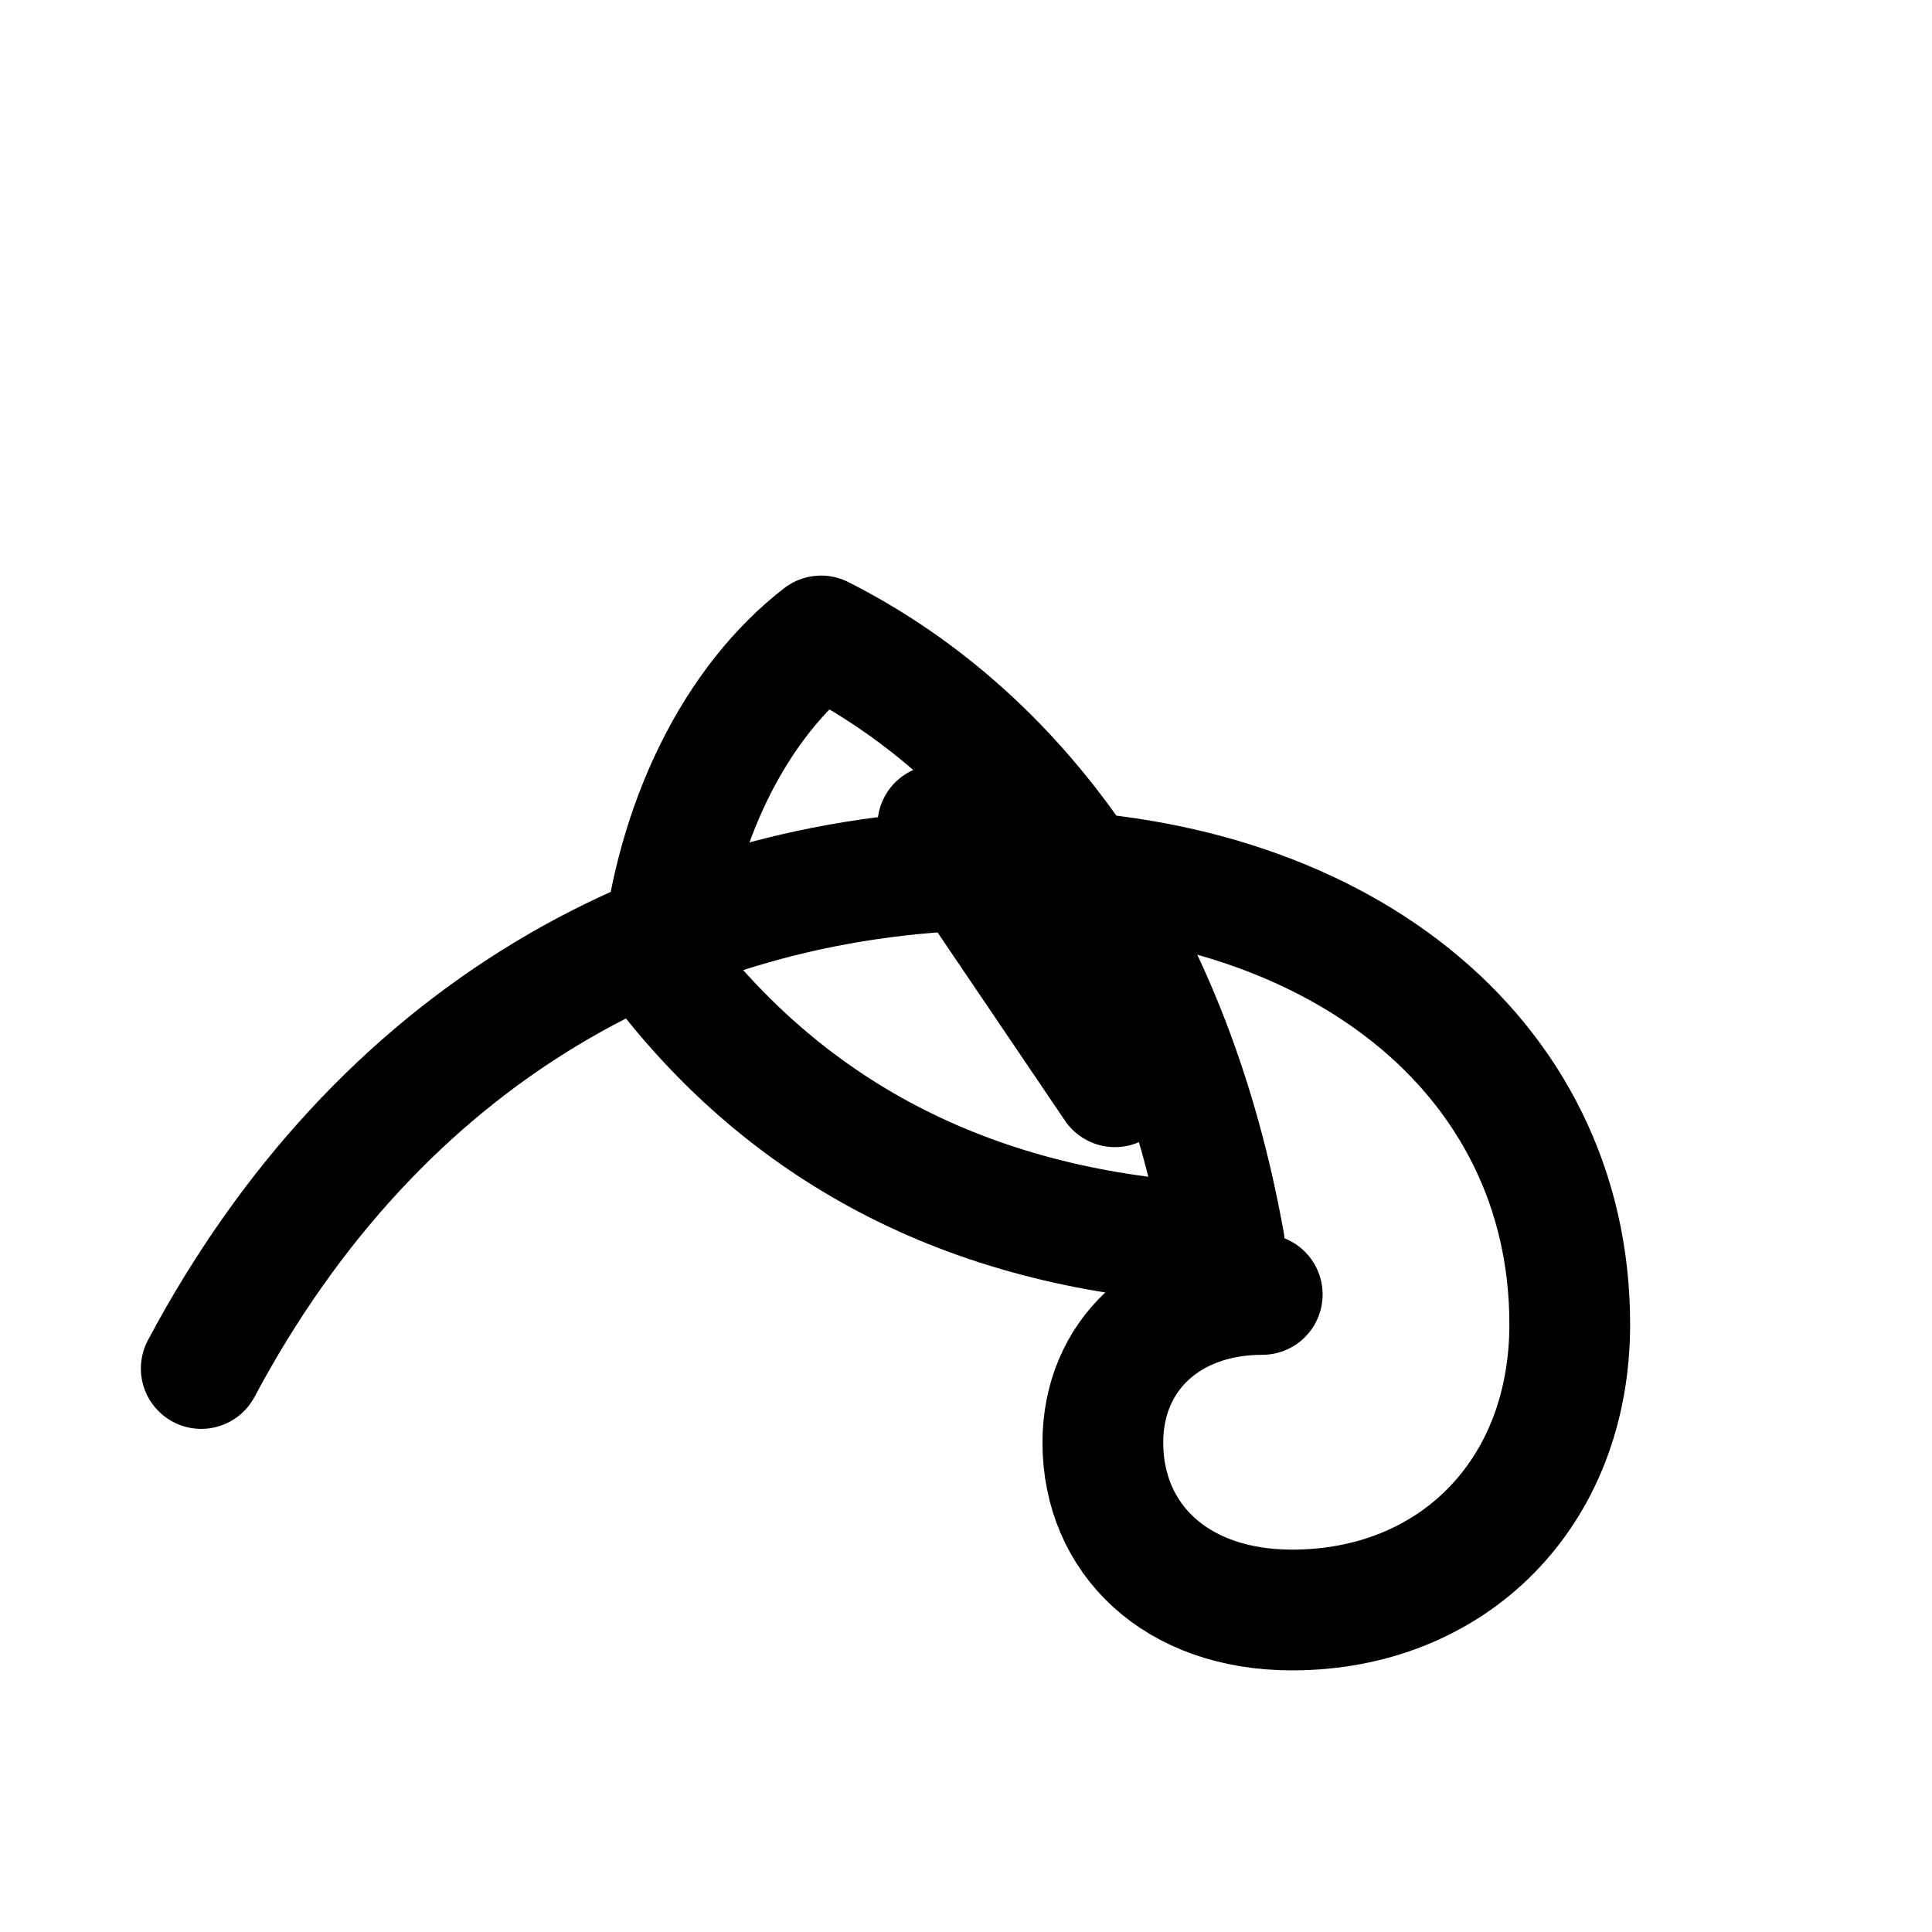
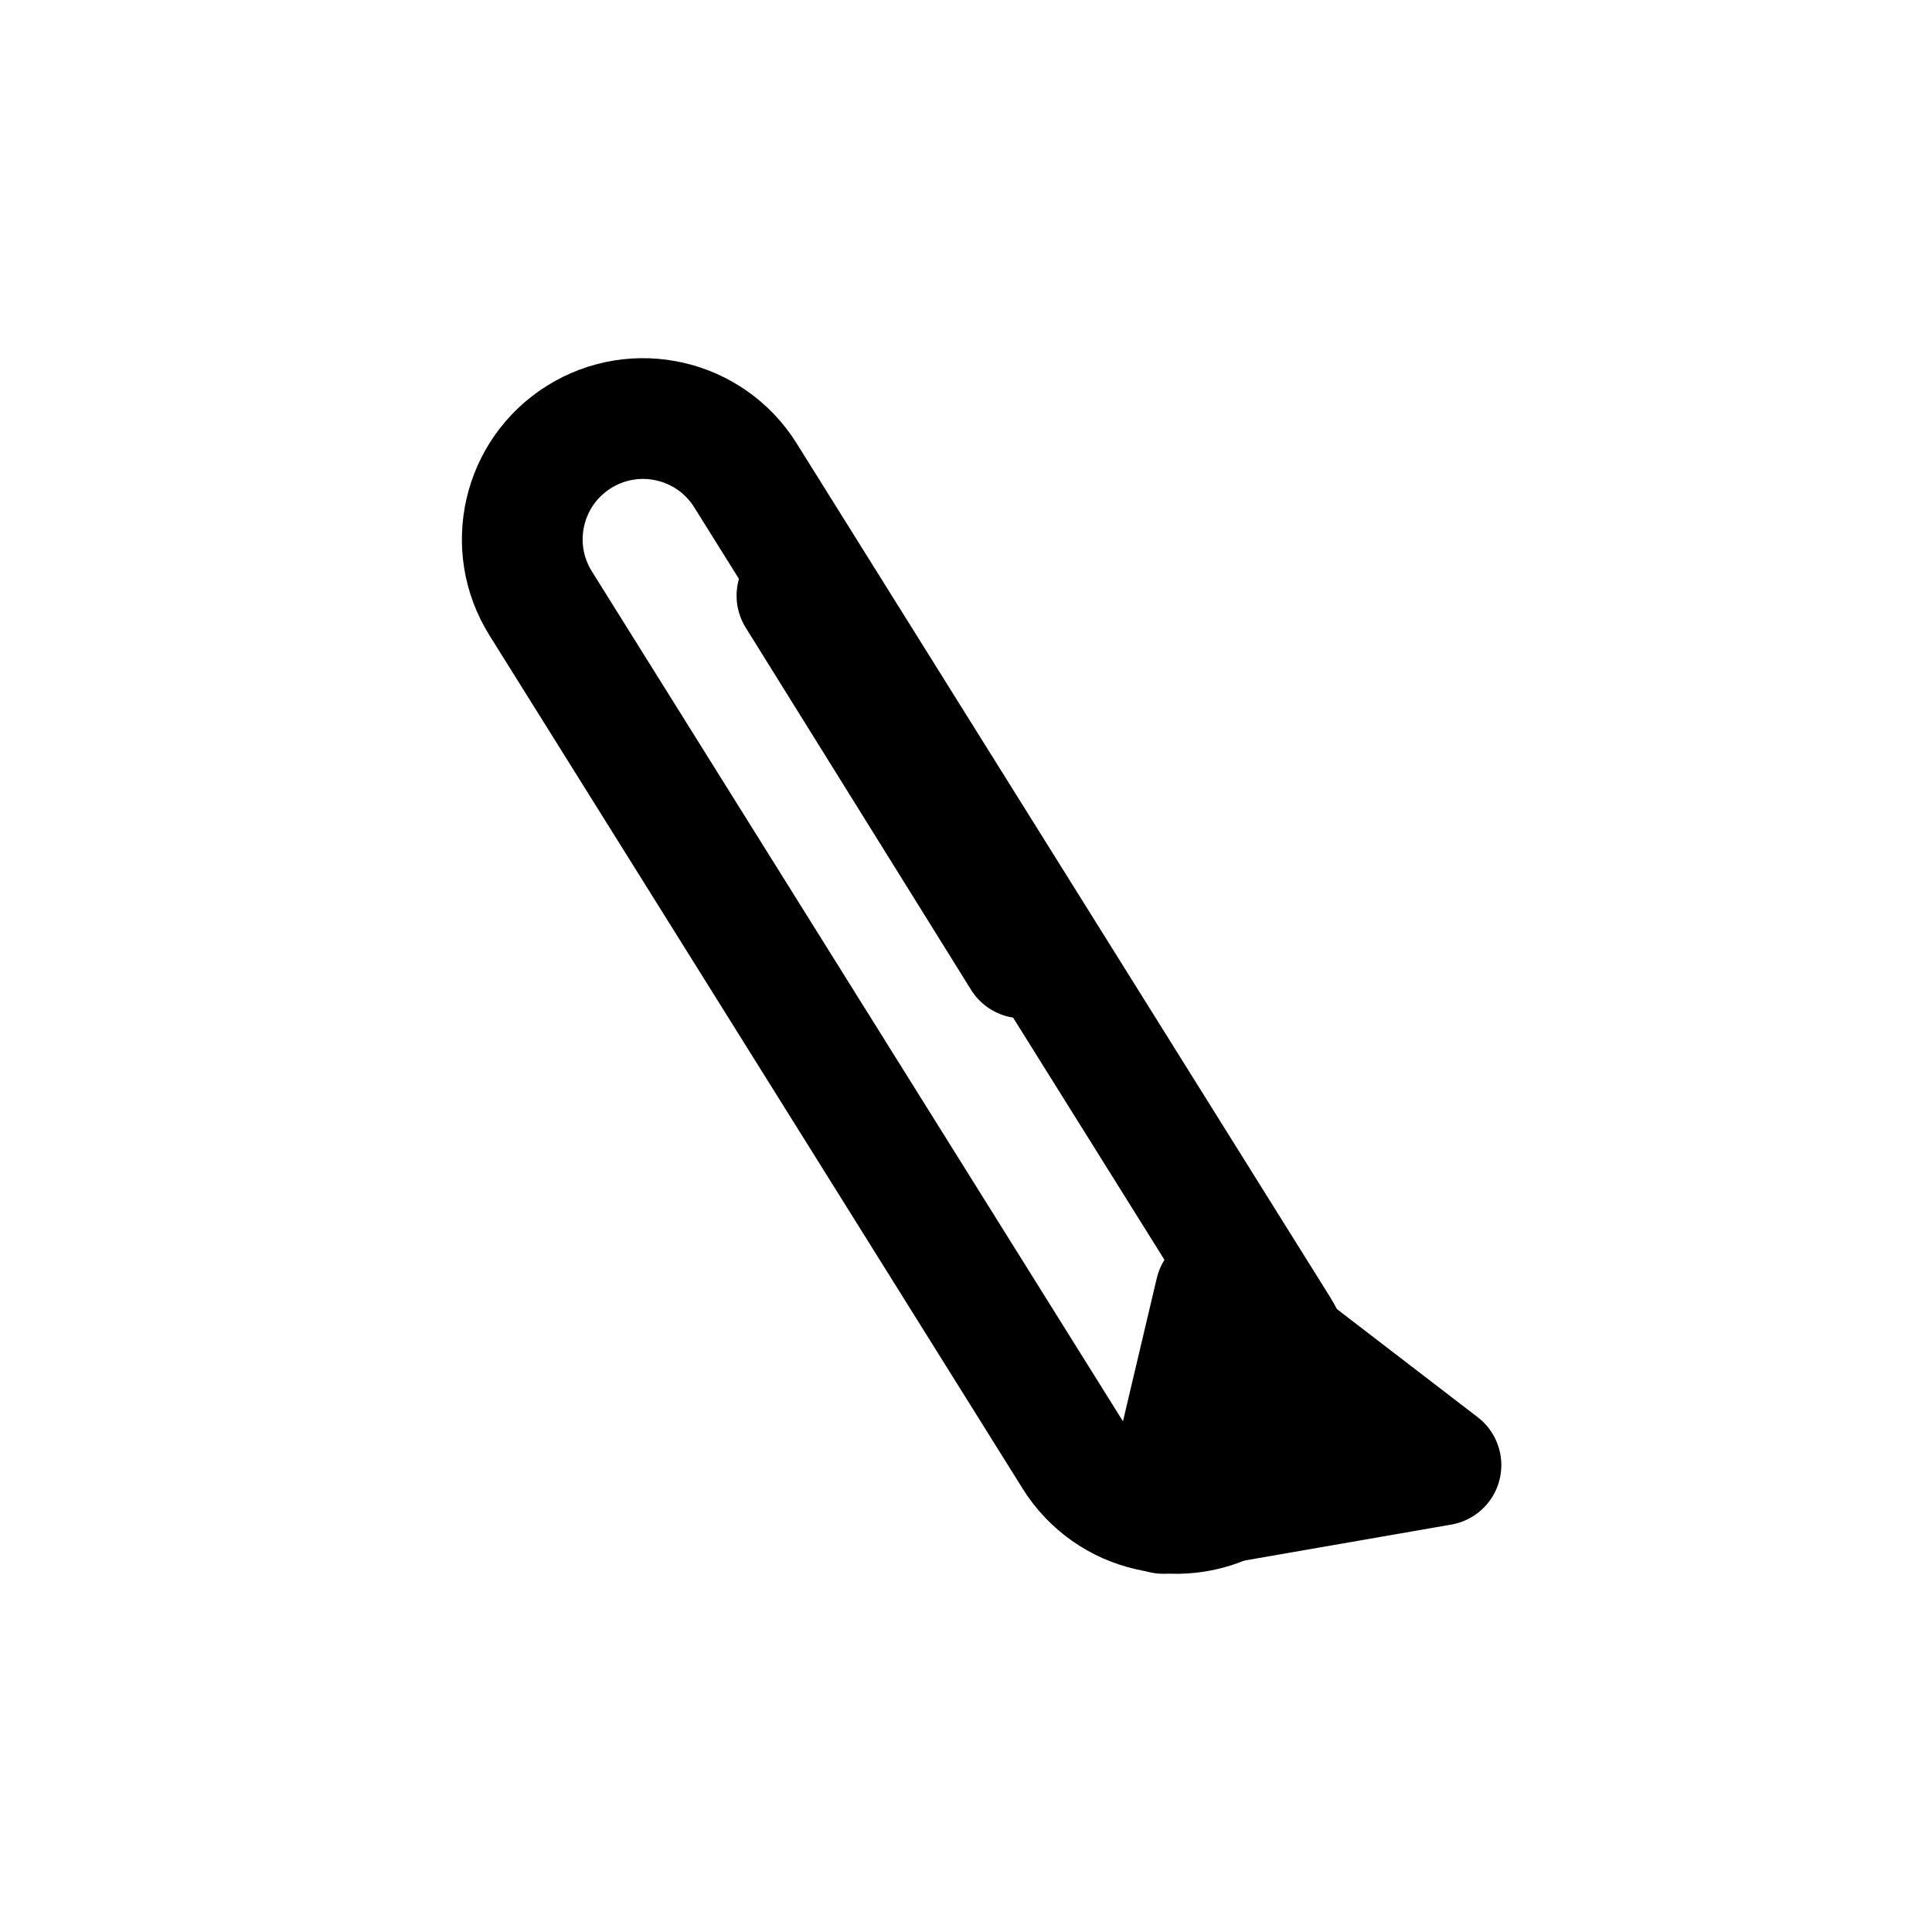
<svg xmlns="http://www.w3.org/2000/svg" viewBox="0 0 24 24" fill="none">
-   <path d="M2.5 17c2.2-4.13 5.86-6.2 10.02-6.2 4.05 0 6.98 2.29 6.98 5.65 0 2.11-1.46 3.55-3.45 3.55-1.45 0-2.35-.89-2.35-2.08 0-1.08.81-1.84 1.98-1.84" stroke="currentColor" stroke-width="1.5" stroke-linecap="round" stroke-linejoin="round" />
-   <path d="M10.2 7.9c2.57 1.3 4.37 3.96 5.01 7.55-2.91-.12-5.3-1.23-7-3.46.17-1.79.94-3.28 1.99-4.09Z" stroke="currentColor" stroke-width="1.5" stroke-linejoin="round" />
-   <path d="M11.65 10.25 13.85 13.5" stroke="currentColor" stroke-width="1.5" stroke-linecap="round" />
+   <rect x="9.8" y="4.25" width="3" height="15.5" stroke="currentColor" stroke-width="1.5" rx="1.5" transform="rotate(-32 11.3 12)" />
+   <path d="M9.9 7.4 12.7 11.9" stroke="currentColor" stroke-width="1.5" stroke-linecap="round" />
+   <path d="M15.1 16.05 17.9 18.2l-3.45.6.65-2.75Z" stroke="currentColor" stroke-width="1.5" stroke-linejoin="round" />
</svg>
